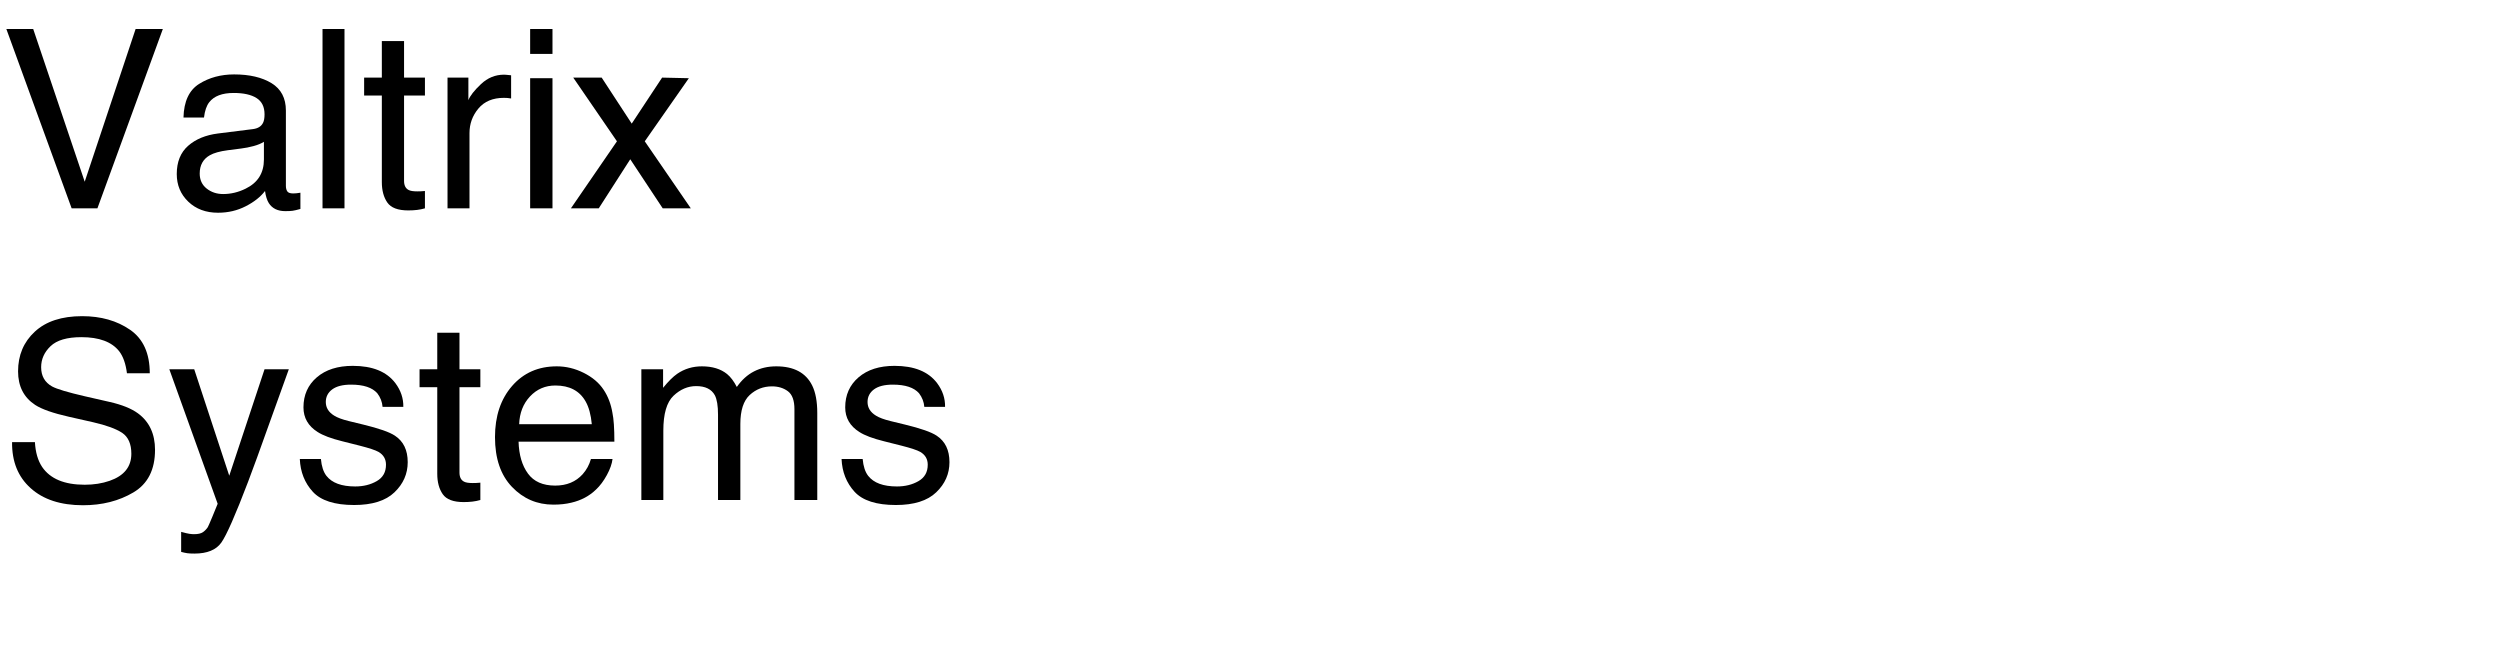
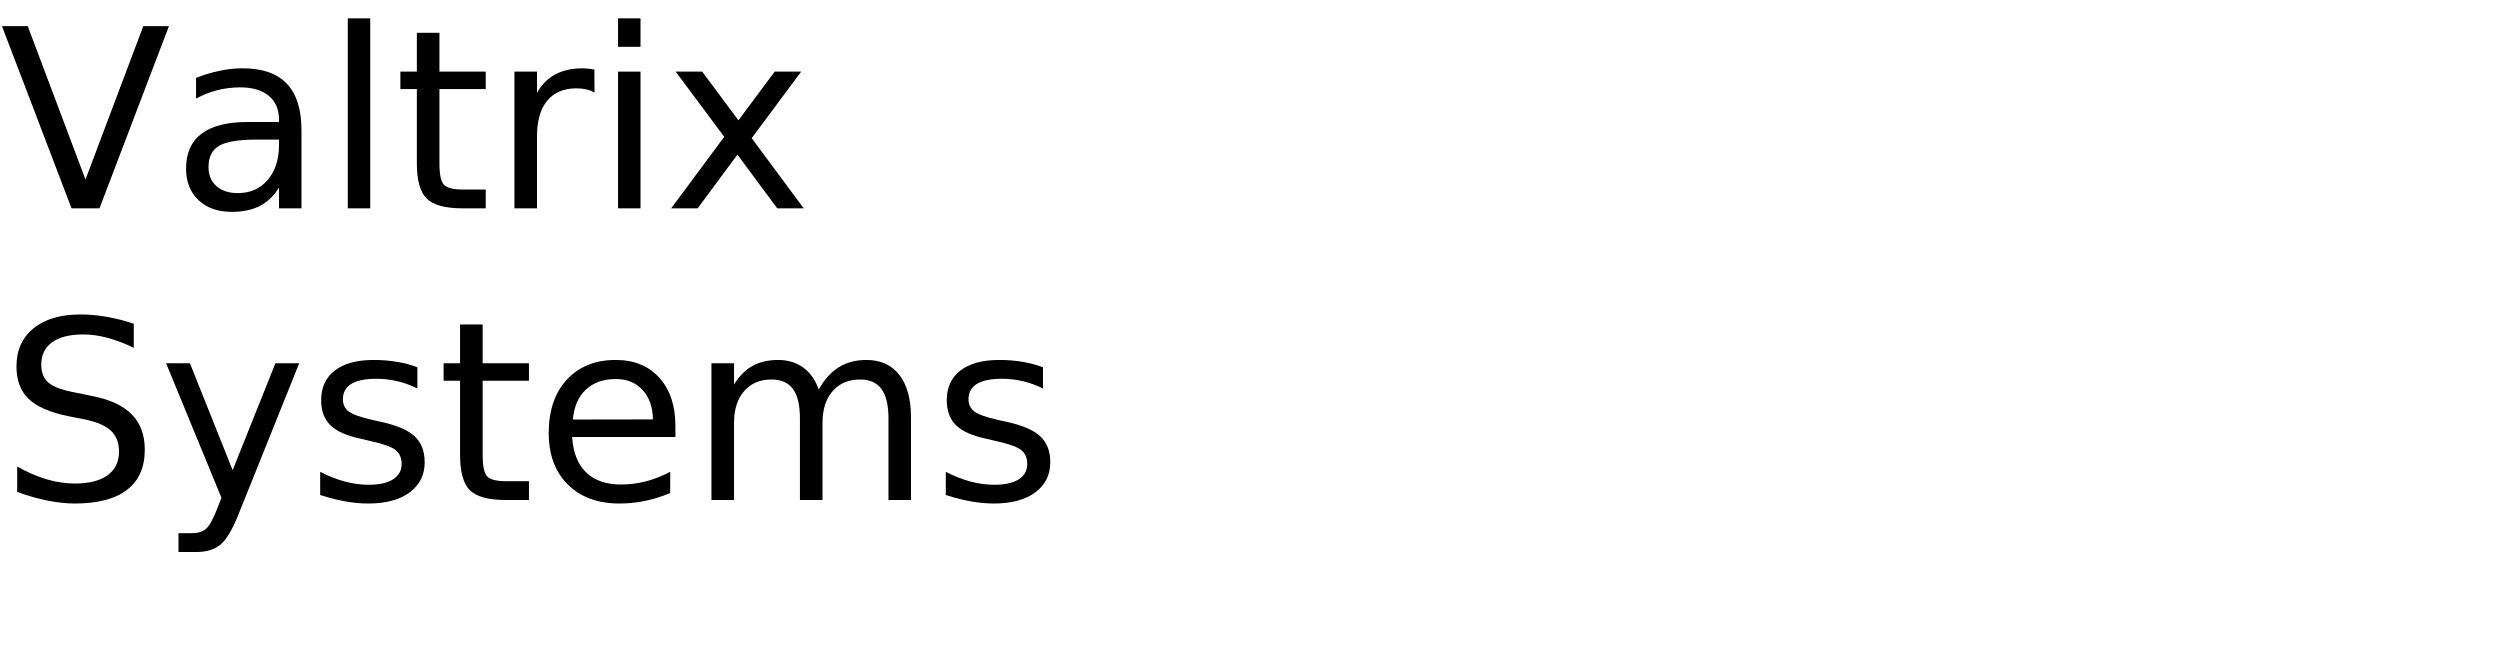
<svg xmlns="http://www.w3.org/2000/svg" xmlns:xlink="http://www.w3.org/1999/xlink" width="600" height="160" viewBox="0 0 600 160">
  <defs>
    <g>
      <g id="glyph-0-0">
-         <path d="M 7.969 -43.039 L 20.332 -6.387 L 32.547 -43.039 L 39.082 -43.039 L 23.379 0 L 17.195 0 L 1.523 -43.039 Z M 7.969 -43.039 " />
+         <path d="M 17.172 0 L 0.469 -43.734 L 6.656 -43.734 L 20.516 -6.922 L 34.391 -43.734 L 40.547 -43.734 L 23.875 0 Z M 17.172 0 " />
      </g>
      <g id="glyph-0-1">
-         <path d="M 7.91 -8.352 C 7.91 -6.828 8.469 -5.625 9.578 -4.746 C 10.691 -3.867 12.012 -3.43 13.535 -3.43 C 15.391 -3.43 17.188 -3.859 18.926 -4.719 C 21.855 -6.145 23.32 -8.477 23.32 -11.719 L 23.32 -15.969 C 22.676 -15.559 21.844 -15.215 20.828 -14.941 C 19.812 -14.668 18.82 -14.473 17.844 -14.355 L 14.648 -13.945 C 12.734 -13.691 11.297 -13.289 10.344 -12.742 C 8.723 -11.824 7.91 -10.359 7.91 -8.352 Z M 20.684 -19.016 C 21.895 -19.172 22.703 -19.68 23.117 -20.539 C 23.352 -21.008 23.469 -21.68 23.469 -22.559 C 23.469 -24.355 22.828 -25.66 21.547 -26.469 C 20.27 -27.281 18.438 -27.688 16.055 -27.688 C 13.301 -27.688 11.348 -26.945 10.195 -25.461 C 9.551 -24.641 9.133 -23.418 8.938 -21.797 L 4.016 -21.797 C 4.113 -25.664 5.367 -28.355 7.777 -29.867 C 10.191 -31.383 12.988 -32.141 16.172 -32.141 C 19.863 -32.141 22.859 -31.438 25.164 -30.031 C 27.449 -28.625 28.594 -26.438 28.594 -23.469 L 28.594 -5.391 C 28.594 -4.844 28.707 -4.406 28.93 -4.07 C 29.156 -3.738 29.629 -3.574 30.352 -3.574 C 30.586 -3.574 30.852 -3.59 31.141 -3.617 C 31.434 -3.648 31.75 -3.691 32.078 -3.75 L 32.078 0.148 C 31.258 0.383 30.633 0.527 30.203 0.586 C 29.773 0.645 29.188 0.672 28.445 0.672 C 26.629 0.672 25.312 0.031 24.492 -1.258 C 24.062 -1.941 23.758 -2.91 23.586 -4.16 C 22.512 -2.754 20.969 -1.531 18.953 -0.5 C 16.941 0.535 14.727 1.055 12.305 1.055 C 9.395 1.055 7.016 0.172 5.172 -1.598 C 3.324 -3.363 2.402 -5.578 2.402 -8.234 C 2.402 -11.145 3.312 -13.398 5.125 -15 C 6.941 -16.602 9.328 -17.586 12.273 -17.961 Z M 20.684 -19.016 " />
+         <path d="M 20.562 -16.5 C 16.207 -16.5 13.191 -16 11.516 -15 C 9.836 -14 9 -12.301 9 -9.906 C 9 -7.988 9.629 -6.469 10.891 -5.344 C 12.148 -4.219 13.863 -3.656 16.031 -3.656 C 19.02 -3.656 21.414 -4.711 23.219 -6.828 C 25.02 -8.953 25.922 -11.773 25.922 -15.297 L 25.922 -16.5 Z M 31.312 -18.719 L 31.312 0 L 25.922 0 L 25.922 -4.984 C 24.691 -2.992 23.16 -1.523 21.328 -0.578 C 19.492 0.367 17.25 0.844 14.594 0.844 C 11.227 0.844 8.555 -0.098 6.578 -1.984 C 4.598 -3.867 3.609 -6.391 3.609 -9.547 C 3.609 -13.242 4.844 -16.031 7.312 -17.906 C 9.781 -19.781 13.469 -20.719 18.375 -20.719 L 25.922 -20.719 L 25.922 -21.234 C 25.922 -23.723 25.102 -25.645 23.469 -27 C 21.844 -28.352 19.555 -29.031 16.609 -29.031 C 14.734 -29.031 12.906 -28.805 11.125 -28.359 C 9.352 -27.91 7.645 -27.238 6 -26.344 L 6 -31.312 C 7.977 -32.082 9.895 -32.656 11.75 -33.031 C 13.602 -33.414 15.41 -33.609 17.172 -33.609 C 21.91 -33.609 25.453 -32.375 27.797 -29.906 C 30.141 -27.445 31.312 -23.719 31.312 -18.719 Z M 31.312 -18.719 " />
      </g>
      <g id="glyph-0-2">
-         <path d="M 4.016 -43.039 L 9.289 -43.039 L 9.289 0 L 4.016 0 Z M 4.016 -43.039 " />
+         <path d="M 5.656 -45.594 L 11.047 -45.594 L 11.047 0 L 5.656 0 Z M 5.656 -45.594 " />
      </g>
      <g id="glyph-0-3">
-         <path d="M 4.922 -40.137 L 10.254 -40.137 L 10.254 -31.375 L 15.266 -31.375 L 15.266 -27.07 L 10.254 -27.07 L 10.254 -6.594 C 10.254 -5.5 10.625 -4.766 11.367 -4.395 C 11.777 -4.18 12.461 -4.07 13.418 -4.07 C 13.672 -4.07 13.945 -4.078 14.238 -4.086 C 14.531 -4.098 14.875 -4.121 15.266 -4.16 L 15.266 0 C 14.66 0.176 14.027 0.305 13.375 0.383 C 12.719 0.461 12.012 0.5 11.25 0.5 C 8.789 0.5 7.117 -0.133 6.242 -1.391 C 5.363 -2.652 4.922 -4.289 4.922 -6.297 L 4.922 -27.07 L 0.672 -27.07 L 0.672 -31.375 L 4.922 -31.375 Z M 4.922 -40.137 " />
+         <path d="M 10.984 -42.125 L 10.984 -32.812 L 22.094 -32.812 L 22.094 -28.625 L 10.984 -28.625 L 10.984 -10.812 C 10.984 -8.133 11.348 -6.414 12.078 -5.656 C 12.816 -4.895 14.305 -4.516 16.547 -4.516 L 22.094 -4.516 L 22.094 0 L 16.547 0 C 12.391 0 9.52 -0.773 7.938 -2.328 C 6.352 -3.879 5.562 -6.707 5.562 -10.812 L 5.562 -28.625 L 1.609 -28.625 L 1.609 -32.812 L 5.562 -32.812 L 5.562 -42.125 Z M 10.984 -42.125 " />
      </g>
      <g id="glyph-0-4">
-         <path d="M 4.016 -31.375 L 9.023 -31.375 L 9.023 -25.957 C 9.434 -27.012 10.438 -28.297 12.039 -29.809 C 13.641 -31.324 15.488 -32.078 17.578 -32.078 C 17.676 -32.078 17.844 -32.07 18.078 -32.051 C 18.312 -32.031 18.711 -31.992 19.277 -31.934 L 19.277 -26.367 C 18.965 -26.426 18.676 -26.465 18.414 -26.484 C 18.148 -26.504 17.859 -26.516 17.547 -26.516 C 14.891 -26.516 12.852 -25.66 11.426 -23.949 C 10 -22.242 9.289 -20.273 9.289 -18.047 L 9.289 0 L 4.016 0 Z M 4.016 -31.375 " />
+         <path d="M 24.672 -27.781 C 24.066 -28.125 23.406 -28.379 22.688 -28.547 C 21.977 -28.711 21.191 -28.797 20.328 -28.797 C 17.285 -28.797 14.945 -27.805 13.312 -25.828 C 11.688 -23.848 10.875 -21 10.875 -17.281 L 10.875 0 L 5.453 0 L 5.453 -32.812 L 10.875 -32.812 L 10.875 -27.719 C 12 -29.707 13.469 -31.188 15.281 -32.156 C 17.102 -33.125 19.316 -33.609 21.922 -33.609 C 22.285 -33.609 22.691 -33.582 23.141 -33.531 C 23.586 -33.477 24.086 -33.406 24.641 -33.312 Z M 24.672 -27.781 " />
      </g>
      <g id="glyph-0-5">
-         <path d="M 3.867 -31.23 L 9.227 -31.23 L 9.227 0 L 3.867 0 Z M 3.867 -43.039 L 9.227 -43.039 L 9.227 -37.062 L 3.867 -37.062 Z M 3.867 -43.039 " />
+         <path d="M 5.656 -32.812 L 11.047 -32.812 L 11.047 0 L 5.656 0 Z M 5.656 -45.594 L 11.047 -45.594 L 11.047 -38.766 L 5.656 -38.766 Z M 5.656 -45.594 " />
      </g>
      <g id="glyph-0-6">
-         <path d="M 0.879 -31.375 L 7.703 -31.375 L 14.914 -20.332 L 22.207 -31.375 L 28.625 -31.23 L 18.047 -16.086 L 29.094 0 L 22.352 0 L 14.562 -11.777 L 7 0 L 0.32 0 L 11.367 -16.086 Z M 0.879 -31.375 " />
+         <path d="M 32.938 -32.812 L 21.062 -16.844 L 33.547 0 L 27.188 0 L 17.641 -12.891 L 8.094 0 L 1.734 0 L 14.469 -17.172 L 2.812 -32.812 L 9.172 -32.812 L 17.875 -21.125 L 26.578 -32.812 Z M 32.938 -32.812 " />
      </g>
      <g id="glyph-0-7">
-         <path d="M 8.379 -13.887 C 8.516 -11.445 9.094 -9.461 10.109 -7.938 C 12.043 -5.086 15.449 -3.664 20.332 -3.664 C 22.52 -3.664 24.512 -3.977 26.309 -4.602 C 29.785 -5.812 31.523 -7.977 31.523 -11.102 C 31.523 -13.445 30.789 -15.117 29.328 -16.113 C 27.844 -17.09 25.516 -17.938 22.352 -18.664 L 16.523 -19.98 C 12.715 -20.84 10.02 -21.789 8.438 -22.82 C 5.703 -24.617 4.336 -27.305 4.336 -30.879 C 4.336 -34.746 5.672 -37.922 8.352 -40.398 C 11.027 -42.879 14.812 -44.121 19.719 -44.121 C 24.23 -44.121 28.062 -43.031 31.215 -40.855 C 34.371 -38.676 35.945 -35.195 35.945 -30.41 L 30.469 -30.41 C 30.176 -32.715 29.551 -34.484 28.594 -35.711 C 26.816 -37.957 23.797 -39.082 19.539 -39.082 C 16.102 -39.082 13.633 -38.359 12.129 -36.914 C 10.625 -35.469 9.875 -33.789 9.875 -31.875 C 9.875 -29.766 10.75 -28.223 12.508 -27.246 C 13.66 -26.621 16.27 -25.84 20.332 -24.902 L 26.367 -23.523 C 29.277 -22.859 31.523 -21.953 33.105 -20.801 C 35.84 -18.789 37.207 -15.867 37.207 -12.039 C 37.207 -7.273 35.473 -3.867 32.008 -1.816 C 28.539 0.234 24.512 1.258 19.922 1.258 C 14.57 1.258 10.383 -0.109 7.352 -2.844 C 4.324 -5.559 2.844 -9.238 2.898 -13.887 Z M 8.379 -13.887 " />
+         <path d="M 32.109 -42.312 L 32.109 -36.531 C 29.859 -37.602 27.738 -38.406 25.75 -38.938 C 23.758 -39.469 21.836 -39.734 19.984 -39.734 C 16.754 -39.734 14.266 -39.109 12.516 -37.859 C 10.773 -36.609 9.906 -34.828 9.906 -32.516 C 9.906 -30.586 10.484 -29.129 11.641 -28.141 C 12.805 -27.148 15.008 -26.352 18.25 -25.75 L 21.828 -25.016 C 26.242 -24.18 29.5 -22.703 31.594 -20.578 C 33.695 -18.461 34.75 -15.629 34.75 -12.078 C 34.75 -7.836 33.328 -4.625 30.484 -2.438 C 27.641 -0.25 23.473 0.844 17.984 0.844 C 15.922 0.844 13.719 0.609 11.375 0.141 C 9.039 -0.328 6.625 -1.02 4.125 -1.938 L 4.125 -8.031 C 6.531 -6.676 8.883 -5.656 11.188 -4.969 C 13.5 -4.289 15.766 -3.953 17.984 -3.953 C 21.367 -3.953 23.977 -4.613 25.812 -5.938 C 27.645 -7.27 28.562 -9.164 28.562 -11.625 C 28.562 -13.781 27.898 -15.461 26.578 -16.672 C 25.266 -17.879 23.102 -18.785 20.094 -19.391 L 16.5 -20.094 C 12.082 -20.977 8.883 -22.359 6.906 -24.234 C 4.938 -26.109 3.953 -28.711 3.953 -32.047 C 3.953 -35.922 5.312 -38.969 8.031 -41.188 C 10.758 -43.414 14.52 -44.531 19.312 -44.531 C 21.363 -44.531 23.453 -44.344 25.578 -43.969 C 27.703 -43.602 29.879 -43.051 32.109 -42.312 Z M 32.109 -42.312 " />
      </g>
      <g id="glyph-0-8">
-         <path d="M 23.469 -31.375 L 29.297 -31.375 C 28.555 -29.363 26.906 -24.773 24.344 -17.609 C 22.43 -12.219 20.828 -7.82 19.539 -4.422 C 16.492 3.586 14.344 8.469 13.094 10.227 C 11.844 11.984 9.695 12.859 6.648 12.859 C 5.906 12.859 5.336 12.832 4.938 12.773 C 4.535 12.715 4.043 12.609 3.457 12.453 L 3.457 7.648 C 4.375 7.902 5.039 8.055 5.449 8.117 C 5.859 8.176 6.219 8.203 6.531 8.203 C 7.508 8.203 8.227 8.043 8.688 7.719 C 9.145 7.398 9.531 7 9.844 6.531 C 9.941 6.375 10.293 5.578 10.898 4.133 C 11.504 2.688 11.945 1.609 12.219 0.906 L 0.617 -31.375 L 6.594 -31.375 L 15 -5.828 Z M 23.469 -31.375 " />
+         <path d="M 19.312 3.047 C 17.781 6.953 16.289 9.5 14.844 10.688 C 13.406 11.883 11.473 12.484 9.047 12.484 L 4.75 12.484 L 4.75 7.969 L 7.906 7.969 C 9.395 7.969 10.547 7.613 11.359 6.906 C 12.18 6.207 13.094 4.551 14.094 1.938 L 15.062 -0.531 L 1.781 -32.812 L 7.5 -32.812 L 17.75 -7.156 L 28.016 -32.812 L 33.719 -32.812 Z M 19.312 3.047 " />
      </g>
      <g id="glyph-0-9">
-         <path d="M 7 -9.844 C 7.156 -8.086 7.598 -6.738 8.32 -5.801 C 9.648 -4.102 11.953 -3.25 15.234 -3.25 C 17.188 -3.25 18.906 -3.676 20.391 -4.527 C 21.875 -5.375 22.617 -6.688 22.617 -8.469 C 22.617 -9.816 22.023 -10.84 20.828 -11.543 C 20.066 -11.973 18.562 -12.469 16.32 -13.039 L 12.129 -14.094 C 9.453 -14.758 7.48 -15.5 6.211 -16.32 C 3.945 -17.746 2.812 -19.719 2.812 -22.234 C 2.812 -25.203 3.883 -27.609 6.02 -29.445 C 8.16 -31.281 11.035 -32.195 14.648 -32.195 C 19.375 -32.195 22.781 -30.812 24.875 -28.039 C 26.184 -26.281 26.816 -24.383 26.777 -22.352 L 21.797 -22.352 C 21.699 -23.543 21.281 -24.629 20.539 -25.605 C 19.328 -26.992 17.227 -27.688 14.238 -27.688 C 12.246 -27.688 10.738 -27.305 9.711 -26.543 C 8.688 -25.781 8.172 -24.773 8.172 -23.523 C 8.172 -22.156 8.848 -21.062 10.195 -20.242 C 10.977 -19.754 12.129 -19.328 13.652 -18.953 L 17.141 -18.105 C 20.93 -17.188 23.469 -16.297 24.758 -15.438 C 26.809 -14.09 27.832 -11.973 27.832 -9.082 C 27.832 -6.289 26.773 -3.875 24.652 -1.844 C 22.535 0.188 19.305 1.203 14.969 1.203 C 10.301 1.203 6.996 0.141 5.055 -1.977 C 3.109 -4.098 2.07 -6.719 1.934 -9.844 Z M 7 -9.844 " />
+         <path d="M 26.578 -31.844 L 26.578 -26.75 C 25.047 -27.531 23.457 -28.113 21.812 -28.5 C 20.176 -28.895 18.484 -29.094 16.734 -29.094 C 14.055 -29.094 12.047 -28.68 10.703 -27.859 C 9.367 -27.035 8.703 -25.805 8.703 -24.172 C 8.703 -22.922 9.18 -21.938 10.141 -21.219 C 11.098 -20.508 13.02 -19.832 15.906 -19.188 L 17.75 -18.781 C 21.582 -17.957 24.301 -16.797 25.906 -15.297 C 27.52 -13.805 28.328 -11.723 28.328 -9.047 C 28.328 -6.004 27.117 -3.594 24.703 -1.812 C 22.297 -0.039 18.984 0.844 14.766 0.844 C 13.004 0.844 11.172 0.672 9.266 0.328 C 7.367 -0.004 5.363 -0.516 3.25 -1.203 L 3.25 -6.766 C 5.238 -5.734 7.203 -4.957 9.141 -4.438 C 11.078 -3.914 12.992 -3.656 14.891 -3.656 C 17.422 -3.656 19.367 -4.086 20.734 -4.953 C 22.109 -5.828 22.797 -7.055 22.797 -8.641 C 22.797 -10.109 22.301 -11.234 21.312 -12.016 C 20.32 -12.797 18.16 -13.547 14.828 -14.266 L 12.953 -14.703 C 9.609 -15.41 7.191 -16.488 5.703 -17.938 C 4.223 -19.395 3.484 -21.395 3.484 -23.938 C 3.484 -27.02 4.578 -29.398 6.766 -31.078 C 8.953 -32.766 12.055 -33.609 16.078 -33.609 C 18.078 -33.609 19.953 -33.457 21.703 -33.156 C 23.461 -32.863 25.086 -32.426 26.578 -31.844 Z M 26.578 -31.844 " />
      </g>
      <g id="glyph-0-10">
-         <path d="M 16.934 -32.078 C 19.16 -32.078 21.32 -31.559 23.406 -30.512 C 25.496 -29.469 27.09 -28.117 28.184 -26.453 C 29.238 -24.871 29.941 -23.027 30.293 -20.918 C 30.605 -19.473 30.762 -17.168 30.762 -14.004 L 7.766 -14.004 C 7.863 -10.82 8.613 -8.266 10.02 -6.344 C 11.426 -4.418 13.602 -3.457 16.555 -3.457 C 19.309 -3.457 21.504 -4.367 23.145 -6.18 C 24.082 -7.234 24.746 -8.457 25.137 -9.844 L 30.32 -9.844 C 30.184 -8.691 29.73 -7.406 28.961 -5.992 C 28.188 -4.574 27.324 -3.418 26.367 -2.52 C 24.766 -0.957 22.781 0.098 20.422 0.645 C 19.152 0.957 17.715 1.113 16.113 1.113 C 12.207 1.113 8.898 -0.309 6.18 -3.148 C 3.465 -5.992 2.109 -9.969 2.109 -15.086 C 2.109 -20.125 3.477 -24.219 6.211 -27.363 C 8.945 -30.508 12.52 -32.078 16.934 -32.078 Z M 25.344 -18.195 C 25.129 -20.48 24.629 -22.305 23.848 -23.672 C 22.402 -26.211 19.992 -27.48 16.609 -27.48 C 14.188 -27.48 12.156 -26.605 10.516 -24.859 C 8.875 -23.109 8.008 -20.891 7.91 -18.195 Z M 25.344 -18.195 " />
+         <path d="M 33.719 -17.75 L 33.719 -15.125 L 8.938 -15.125 C 9.164 -11.406 10.281 -8.57 12.281 -6.625 C 14.289 -4.688 17.082 -3.719 20.656 -3.719 C 22.727 -3.719 24.734 -3.973 26.672 -4.484 C 28.617 -4.992 30.551 -5.754 32.469 -6.766 L 32.469 -1.672 C 30.531 -0.848 28.547 -0.223 26.516 0.203 C 24.484 0.629 22.422 0.844 20.328 0.844 C 15.098 0.844 10.953 -0.676 7.891 -3.719 C 4.836 -6.77 3.312 -10.891 3.312 -16.078 C 3.312 -21.453 4.758 -25.719 7.656 -28.875 C 10.562 -32.031 14.473 -33.609 19.391 -33.609 C 23.805 -33.609 27.297 -32.188 29.859 -29.344 C 32.43 -26.5 33.719 -22.633 33.719 -17.75 Z M 28.328 -19.344 C 28.285 -22.289 27.457 -24.641 25.844 -26.391 C 24.238 -28.148 22.109 -29.031 19.453 -29.031 C 16.441 -29.031 14.031 -28.18 12.219 -26.484 C 10.414 -24.785 9.379 -22.395 9.109 -19.312 Z M 28.328 -19.344 " />
      </g>
      <g id="glyph-0-11">
-         <path d="M 3.867 -31.375 L 9.082 -31.375 L 9.082 -26.922 C 10.332 -28.465 11.465 -29.59 12.48 -30.293 C 14.219 -31.484 16.191 -32.078 18.398 -32.078 C 20.898 -32.078 22.91 -31.465 24.434 -30.234 C 25.293 -29.531 26.074 -28.496 26.777 -27.129 C 27.949 -28.809 29.328 -30.055 30.906 -30.863 C 32.488 -31.676 34.266 -32.078 36.242 -32.078 C 40.461 -32.078 43.328 -30.555 44.852 -27.508 C 45.672 -25.867 46.086 -23.664 46.086 -20.891 L 46.086 0 L 40.605 0 L 40.605 -21.797 C 40.605 -23.887 40.082 -25.32 39.039 -26.102 C 37.992 -26.883 36.719 -27.273 35.215 -27.273 C 33.145 -27.273 31.363 -26.582 29.867 -25.195 C 28.375 -23.809 27.625 -21.492 27.625 -18.25 L 27.625 0 L 22.266 0 L 22.266 -20.477 C 22.266 -22.605 22.012 -24.16 21.504 -25.137 C 20.703 -26.602 19.211 -27.336 17.023 -27.336 C 15.031 -27.336 13.219 -26.562 11.586 -25.02 C 9.957 -23.477 9.141 -20.684 9.141 -16.641 L 9.141 0 L 3.867 0 Z M 3.867 -31.375 " />
+         <path d="M 31.203 -26.516 C 32.547 -28.93 34.156 -30.719 36.031 -31.875 C 37.906 -33.031 40.113 -33.609 42.656 -33.609 C 46.07 -33.609 48.707 -32.41 50.562 -30.016 C 52.414 -27.617 53.344 -24.219 53.344 -19.812 L 53.344 0 L 47.938 0 L 47.938 -19.625 C 47.938 -22.77 47.379 -25.102 46.266 -26.625 C 45.148 -28.156 43.445 -28.922 41.156 -28.922 C 38.363 -28.922 36.156 -27.988 34.531 -26.125 C 32.914 -24.27 32.109 -21.742 32.109 -18.547 L 32.109 0 L 26.688 0 L 26.688 -19.625 C 26.688 -22.789 26.129 -25.129 25.016 -26.641 C 23.898 -28.16 22.18 -28.922 19.859 -28.922 C 17.109 -28.922 14.922 -27.988 13.297 -26.125 C 11.68 -24.258 10.875 -21.734 10.875 -18.547 L 10.875 0 L 5.453 0 L 5.453 -32.812 L 10.875 -32.812 L 10.875 -27.719 C 12.102 -29.727 13.578 -31.211 15.297 -32.172 C 17.016 -33.129 19.055 -33.609 21.422 -33.609 C 23.797 -33.609 25.816 -33 27.484 -31.781 C 29.16 -30.57 30.398 -28.816 31.203 -26.516 Z M 31.203 -26.516 " />
      </g>
    </g>
  </defs>
  <g fill="rgb(0%, 0%, 0%)" fill-opacity="1">
    <use xlink:href="#glyph-0-0" x="0" y="50" />
-     <use xlink:href="#glyph-0-1" x="40.02" y="50" />
-     <use xlink:href="#glyph-0-2" x="73.389" y="50" />
-     <use xlink:href="#glyph-0-3" x="86.719" y="50" />
-     <use xlink:href="#glyph-0-4" x="103.389" y="50" />
-     <use xlink:href="#glyph-0-5" x="123.369" y="50" />
-     <use xlink:href="#glyph-0-6" x="136.699" y="50" />
+     <use xlink:href="#glyph-0-1" x="41.045" y="50" />
+     <use xlink:href="#glyph-0-2" x="77.812" y="50" />
+     <use xlink:href="#glyph-0-3" x="94.482" y="50" />
+     <use xlink:href="#glyph-0-4" x="118.008" y="50" />
+     <use xlink:href="#glyph-0-5" x="142.676" y="50" />
+     <use xlink:href="#glyph-0-6" x="159.346" y="50" />
  </g>
  <g fill="rgb(0%, 0%, 0%)" fill-opacity="1">
    <use xlink:href="#glyph-0-7" x="0" y="120" />
-     <use xlink:href="#glyph-0-8" x="40.02" y="120" />
-     <use xlink:href="#glyph-0-9" x="70.02" y="120" />
-     <use xlink:href="#glyph-0-3" x="100.02" y="120" />
-     <use xlink:href="#glyph-0-10" x="116.689" y="120" />
-     <use xlink:href="#glyph-0-11" x="150.059" y="120" />
-     <use xlink:href="#glyph-0-9" x="200.039" y="120" />
+     <use xlink:href="#glyph-0-8" x="38.086" y="120" />
+     <use xlink:href="#glyph-0-9" x="73.594" y="120" />
+     <use xlink:href="#glyph-0-3" x="104.854" y="120" />
+     <use xlink:href="#glyph-0-10" x="128.379" y="120" />
+     <use xlink:href="#glyph-0-11" x="165.293" y="120" />
+     <use xlink:href="#glyph-0-9" x="223.74" y="120" />
  </g>
</svg>
